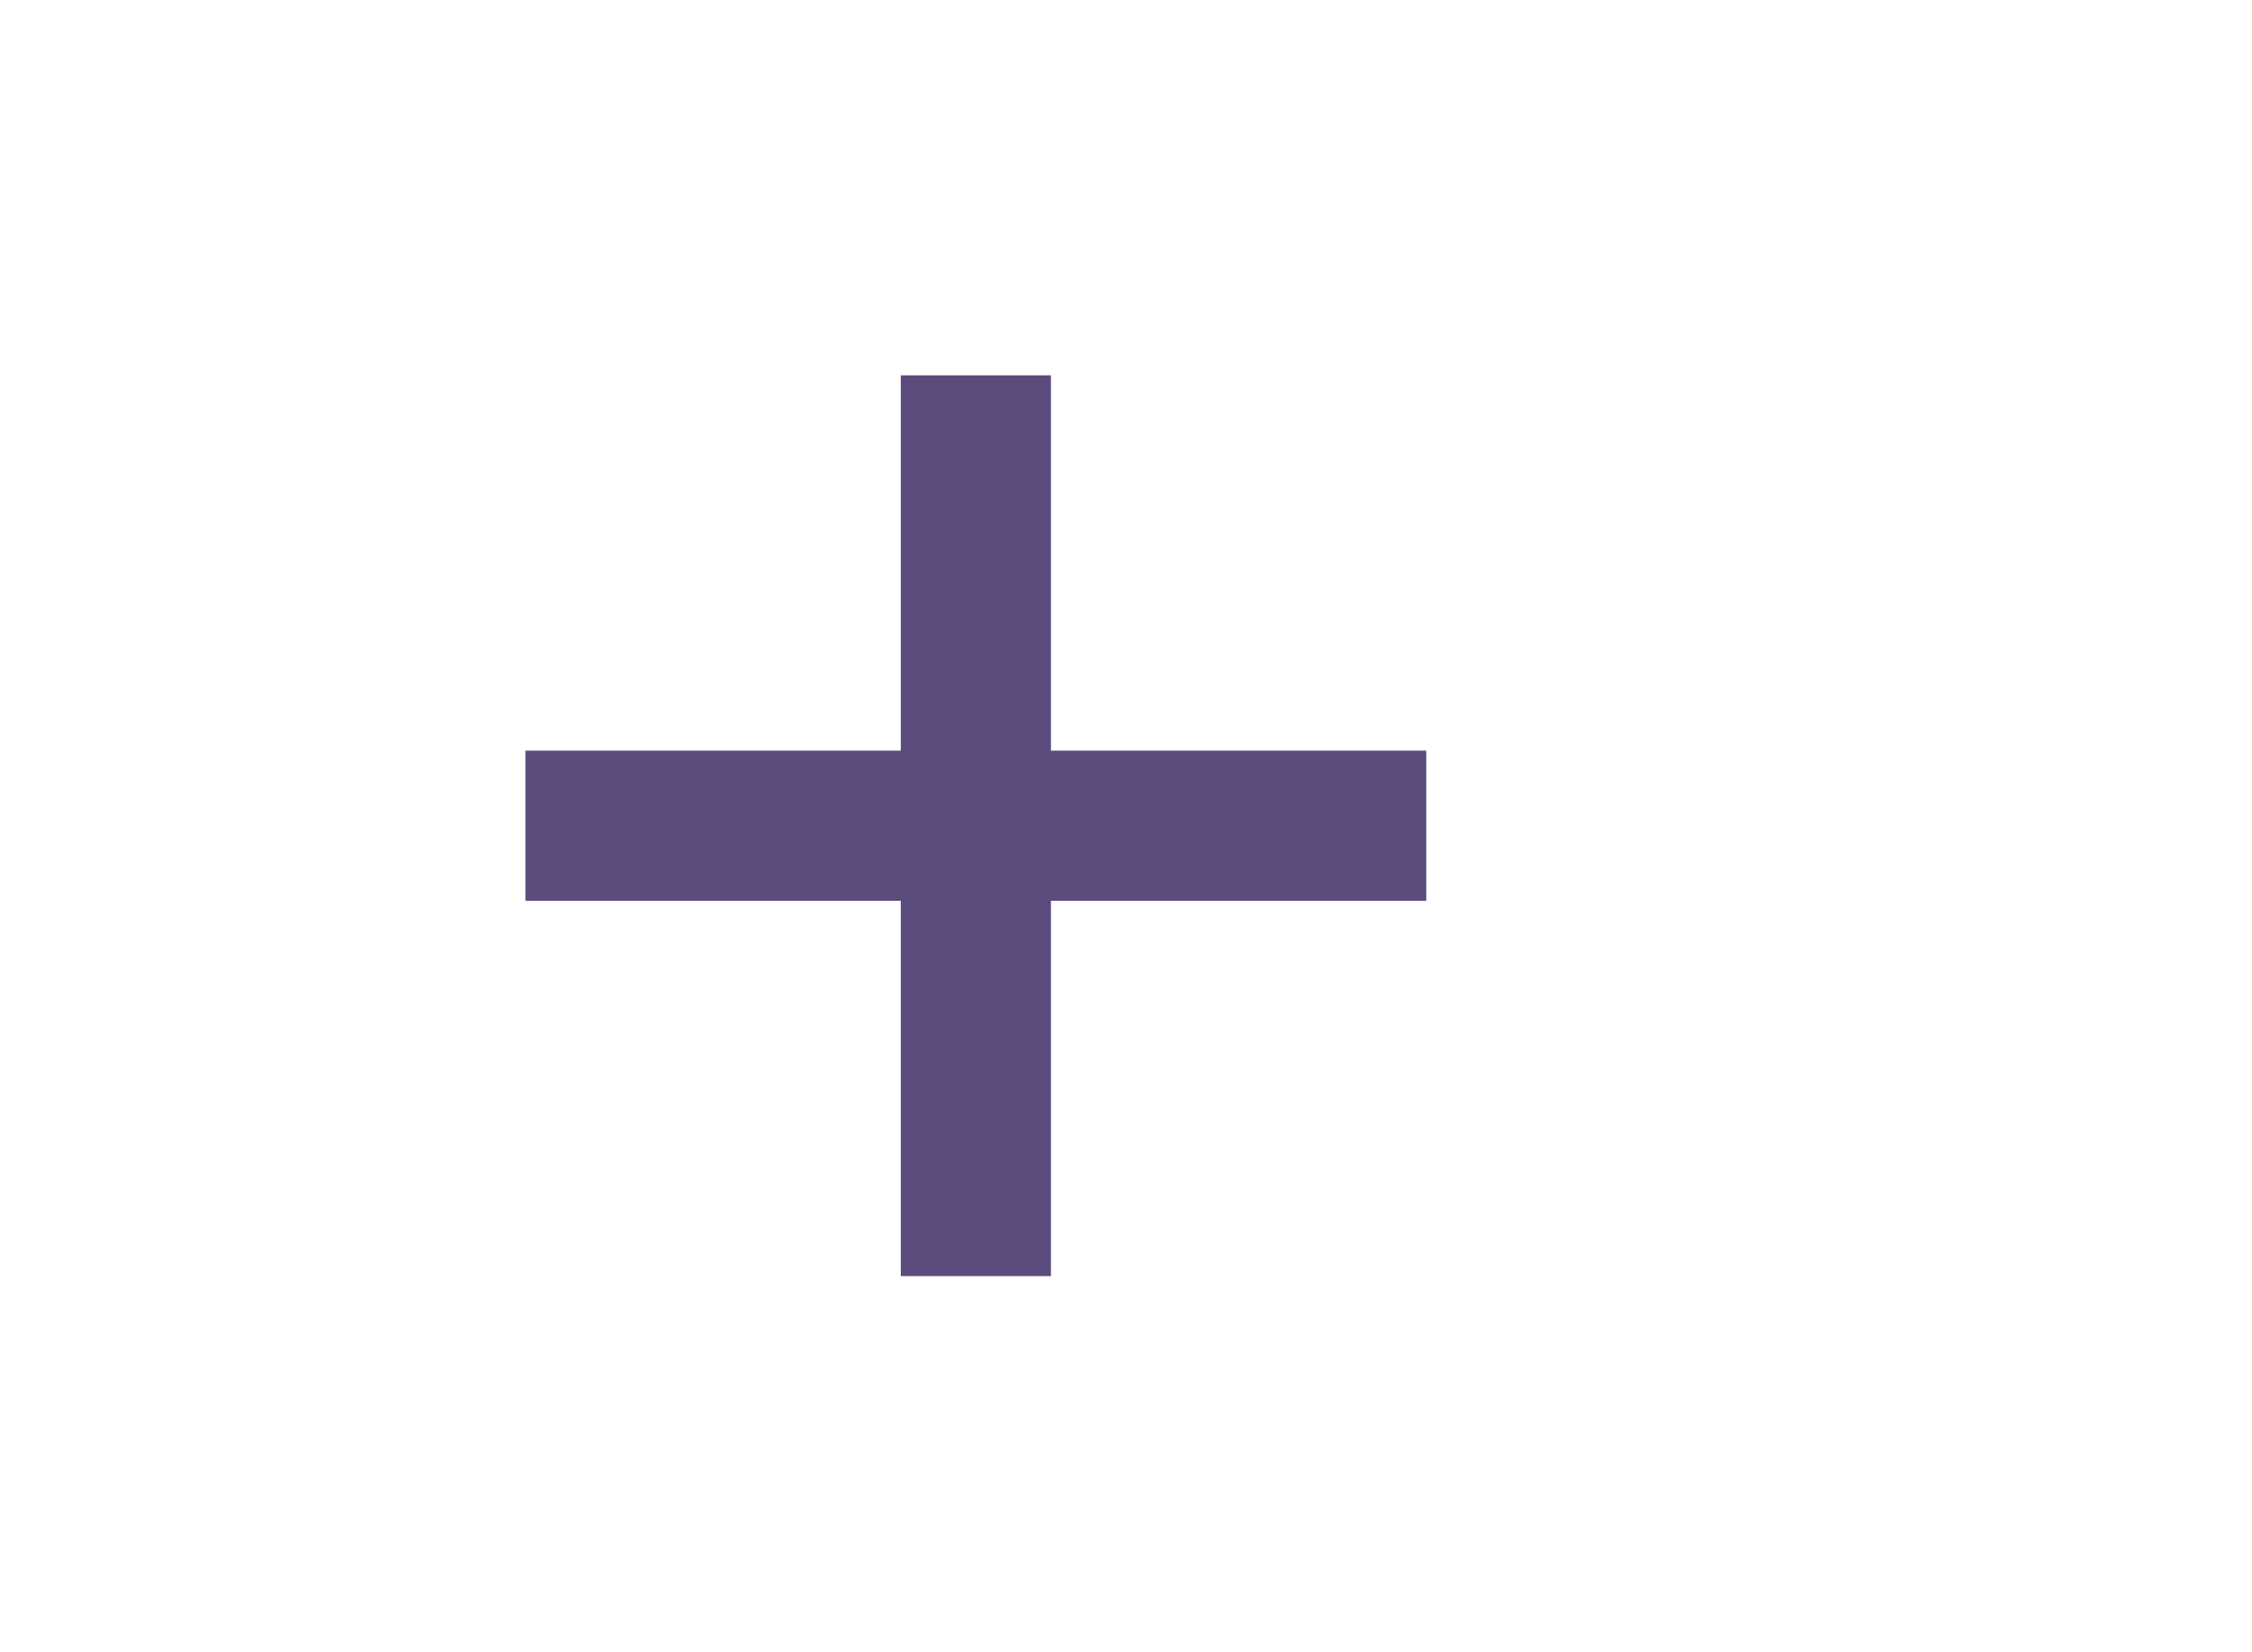
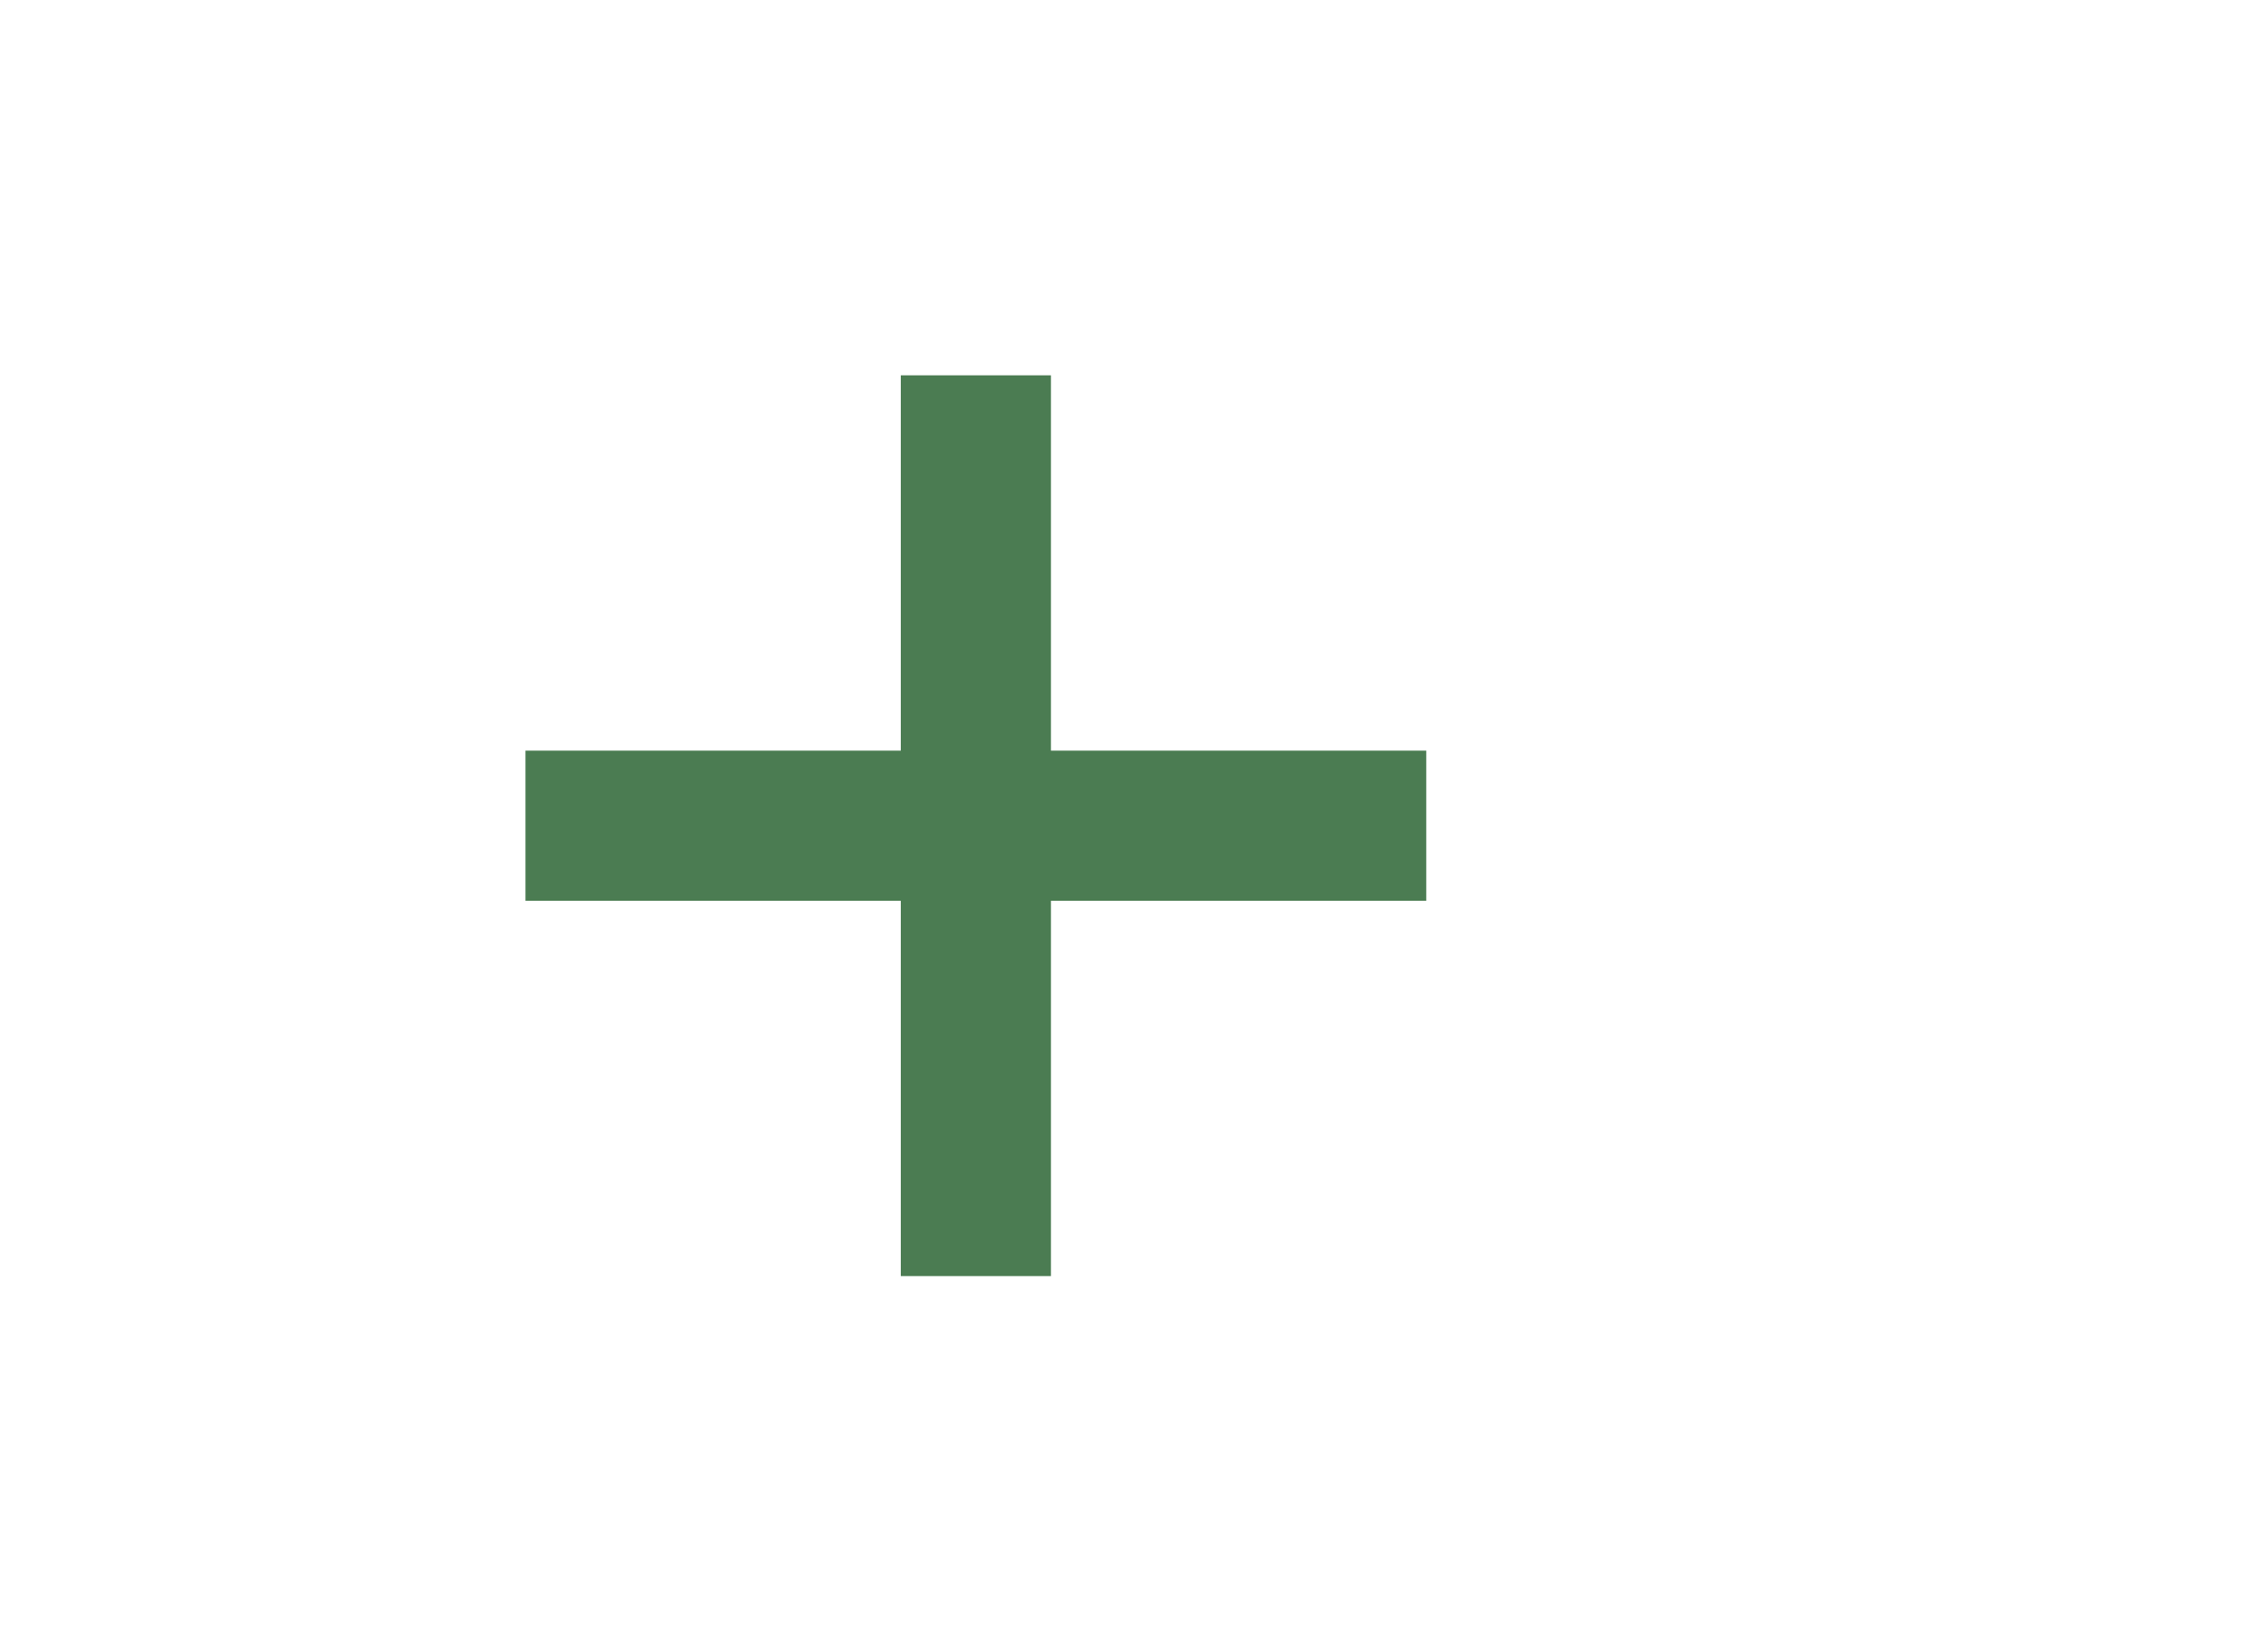
<svg xmlns="http://www.w3.org/2000/svg" width="30px" height="22px" viewBox="0 0 30 22" version="1.1">
  <g id="Add-purple" stroke="none" stroke-width="1" fill="none" fill-rule="evenodd">
    <g id="ic-add-purple" transform="translate(5, 3)">
-       <polygon id="Path_18951" fill="#5C4B7D" points="14 7 9 7 9 2 7 2 7 7 2 7 2 9 7 9 7 14 9 14 9 9 14 9" />
+       <polygon id="Path_18951" fill="#4b7c52" points="14 7 9 7 9 2 7 2 7 7 2 7 2 9 7 9 7 14 9 14 9 9 14 9" />
      <polygon id="Rectangle_4603" points="0 0 16 0 16 16 0 16" />
    </g>
  </g>
</svg>
